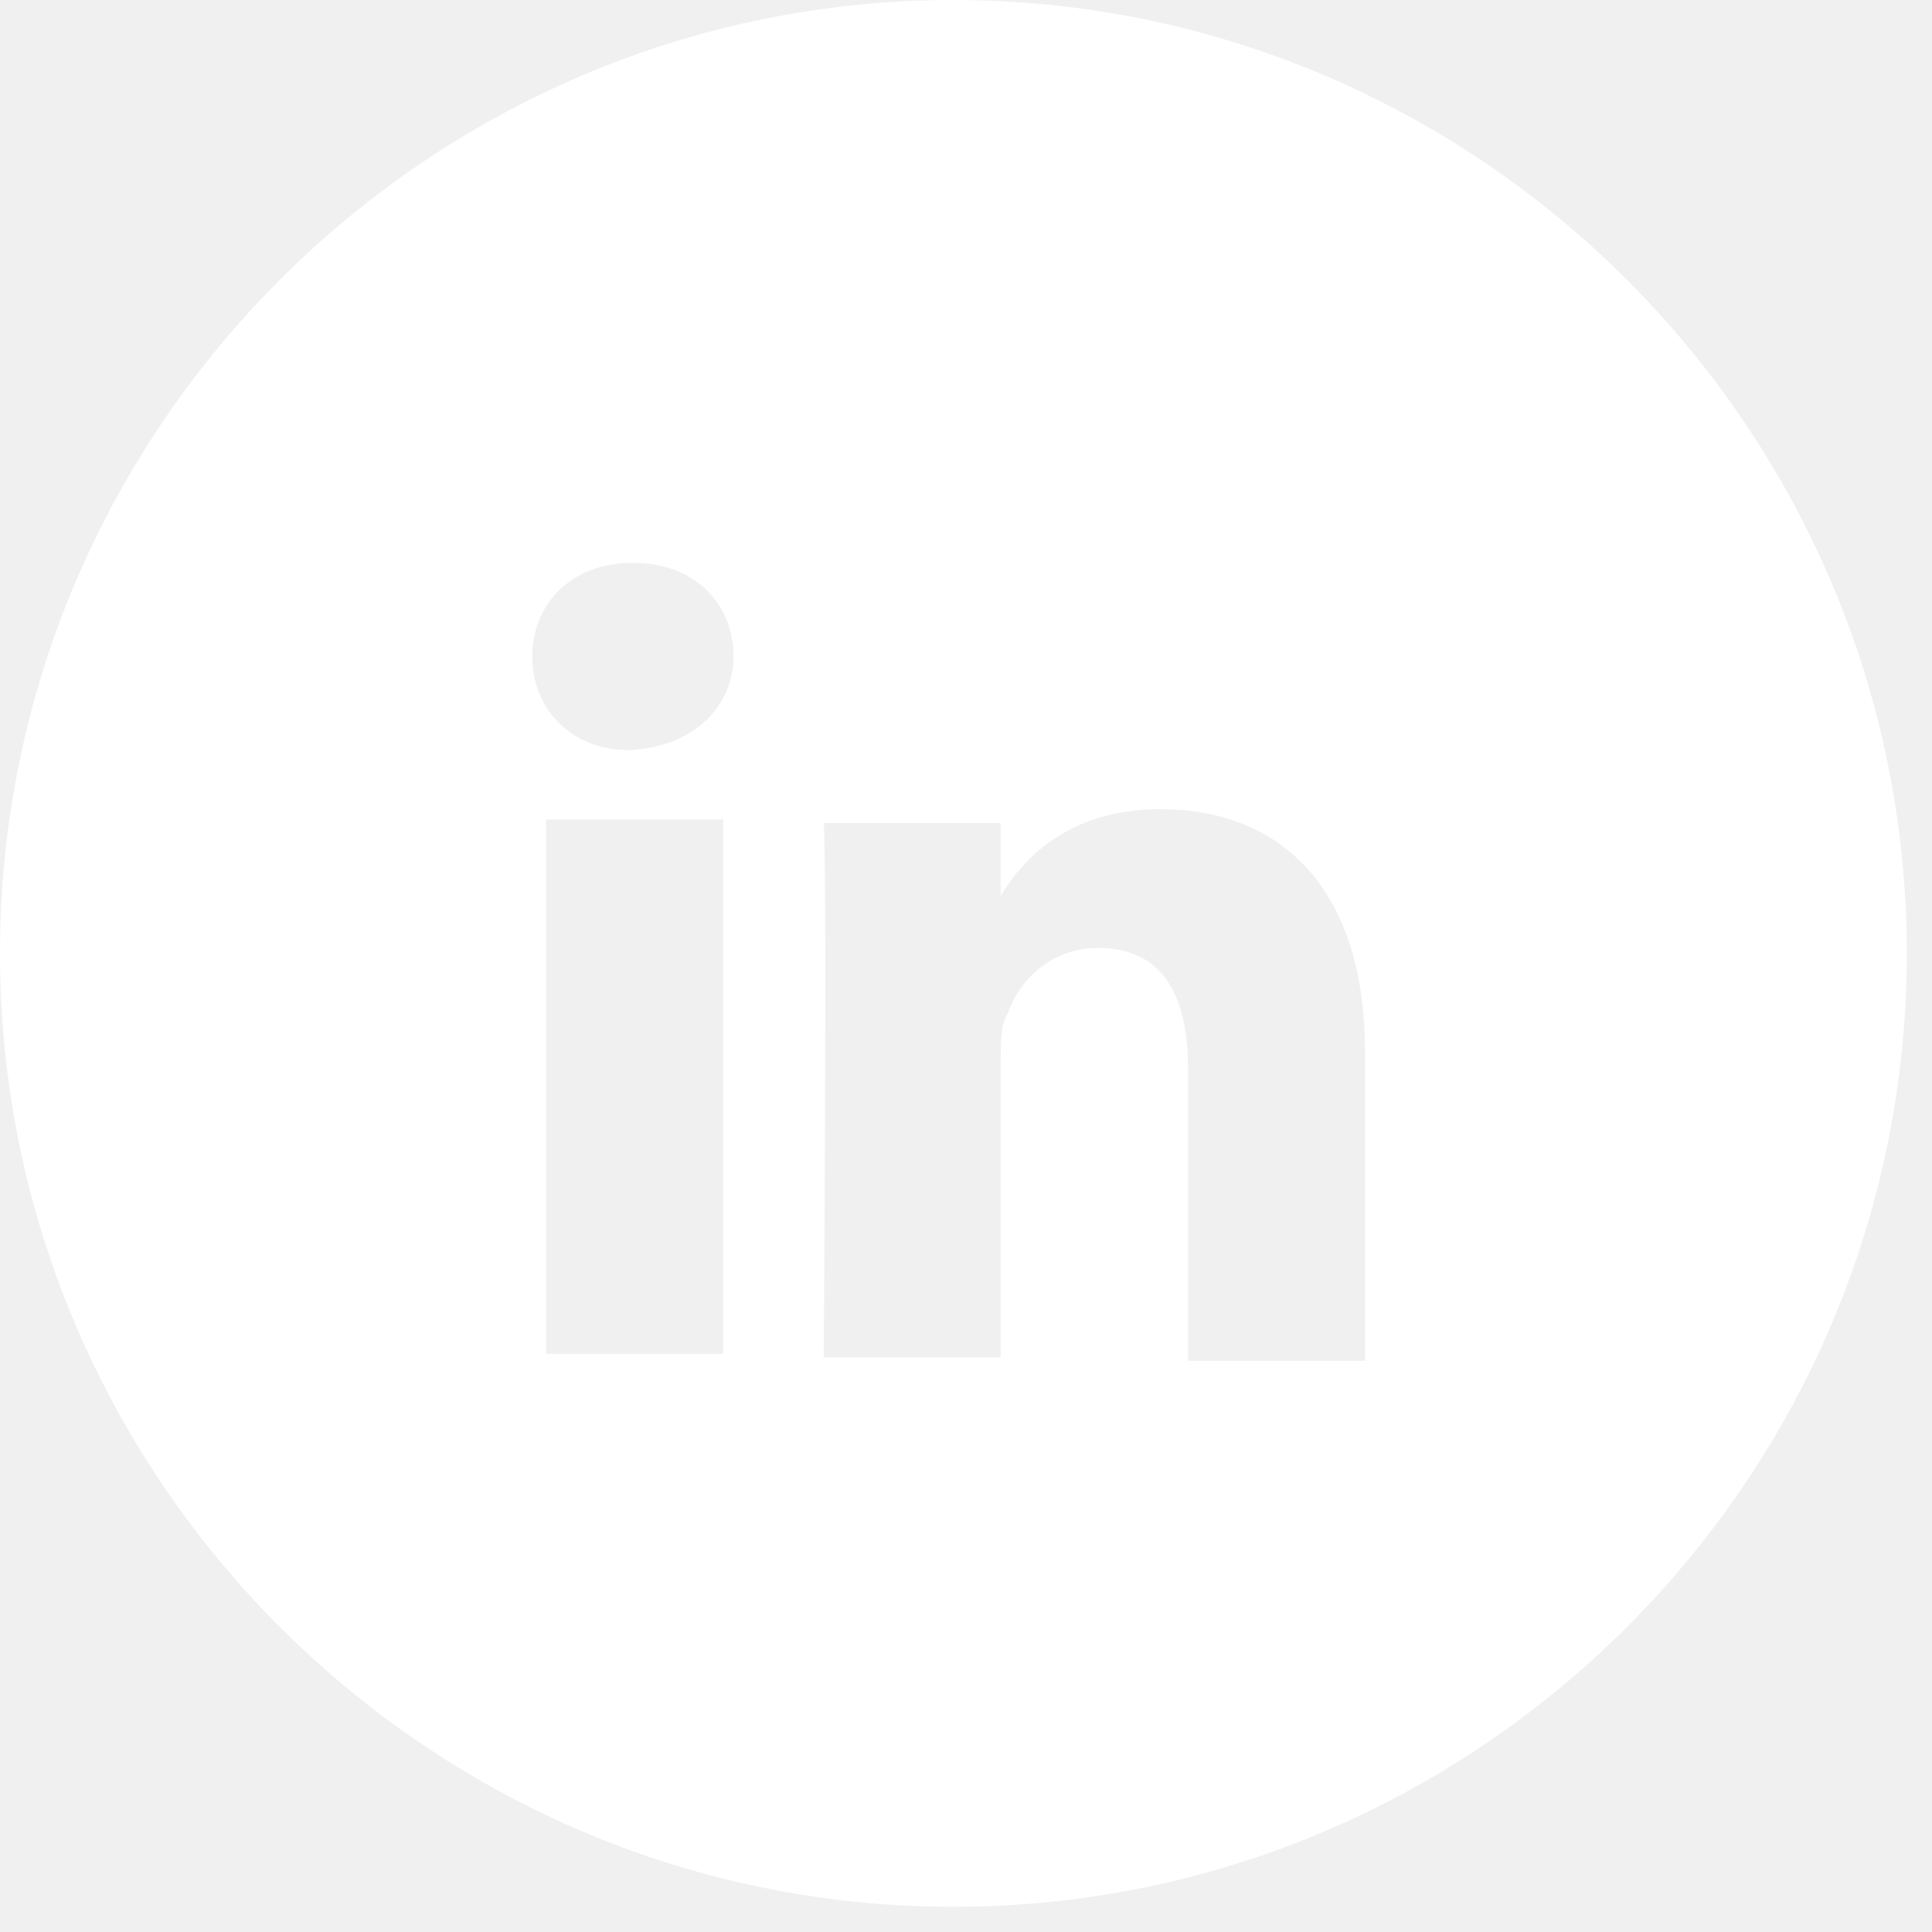
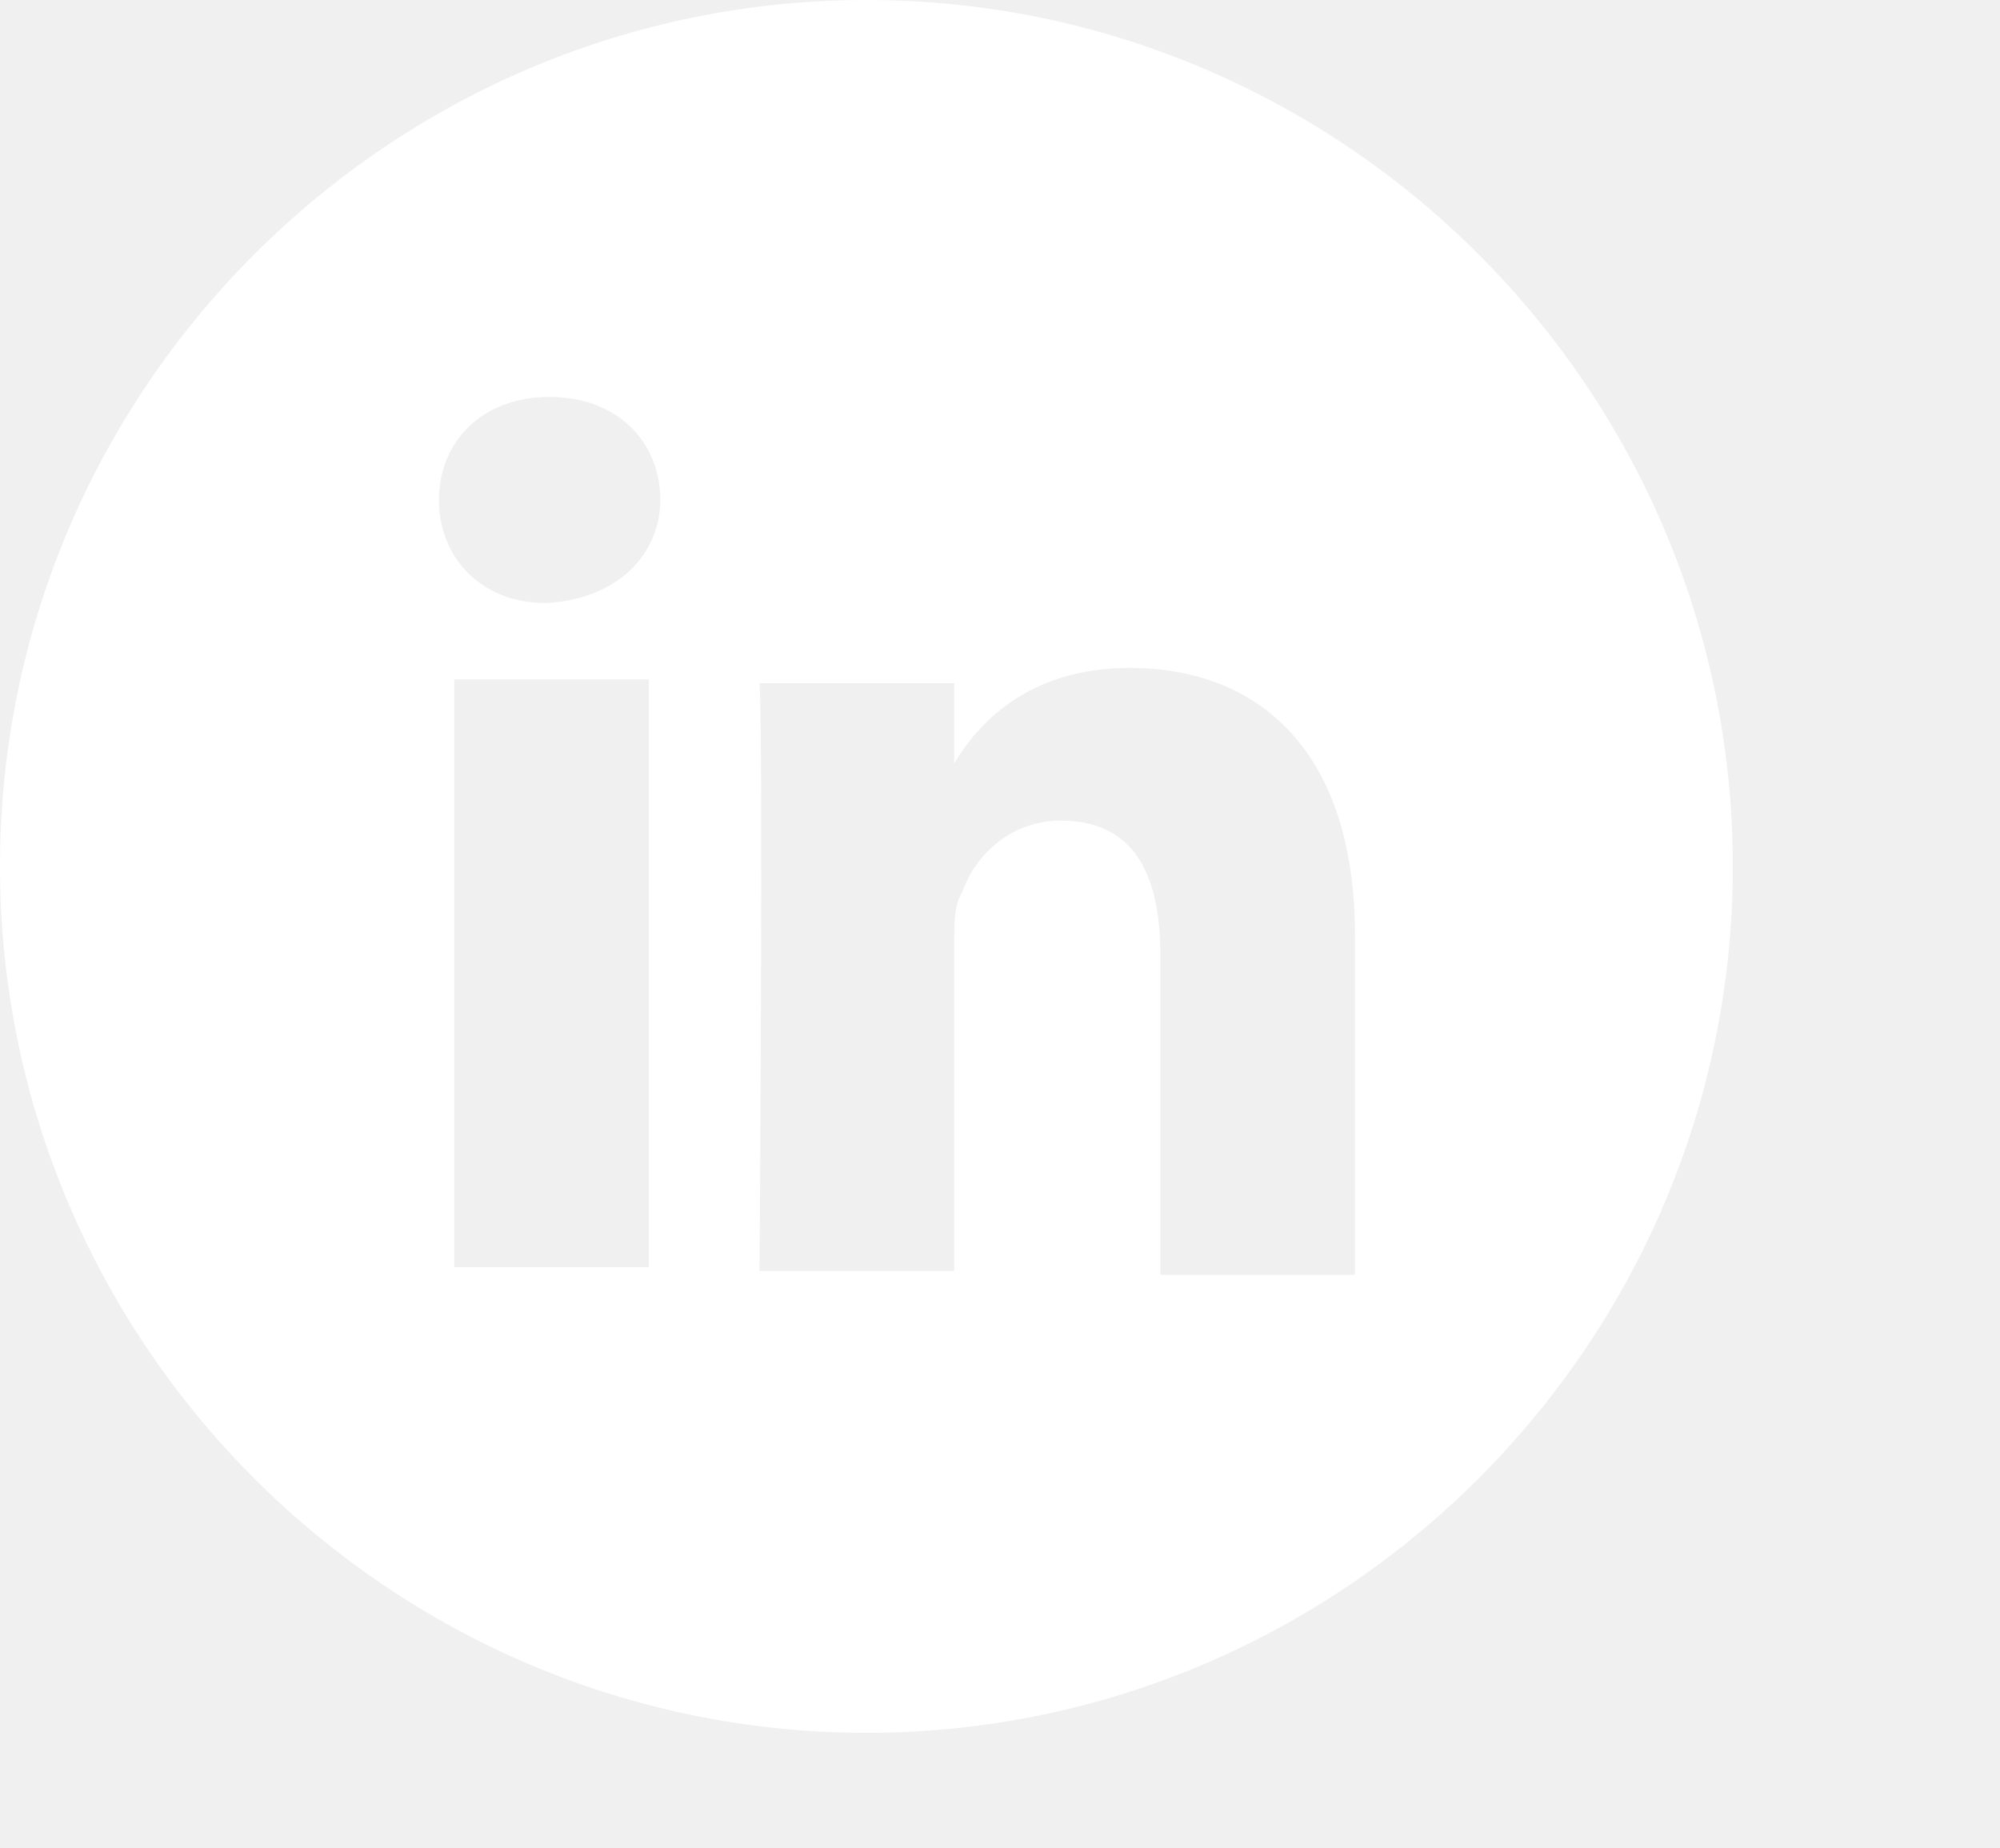
- <svg xmlns="http://www.w3.org/2000/svg" width="46px" height="46px" viewBox="0 0 46 46" version="1.1">
-   <g id="Page-1" stroke="none" stroke-width="1" fill="none" fill-rule="evenodd">
-     <g id="linkedin_icon" fill="#FFFFFF">
-       <path d="M22.7,0 C10.2,0 0,10.2 0,22.7 C0,35.2 10.2,45.4 22.7,45.4 C35.2,45.4 45.4,35.2 45.4,22.7 C45.4,10.2 35.2,0 22.7,0 Z M12.922,19.513 L17.217,19.513 L17.217,32.235 L13.004,32.235 L13.004,19.513 L12.922,19.513 Z M17.465,15.63 C17.465,14.391 16.557,13.4 15.07,13.4 C13.583,13.4 12.674,14.391 12.674,15.63 C12.674,16.87 13.583,17.861 14.987,17.861 L14.987,17.861 C16.557,17.778 17.465,16.787 17.465,15.63 Z M27.626,19.265 C30.435,19.265 32.5,21.083 32.5,25.048 L32.5,32.4 L28.287,32.4 L28.287,25.461 C28.287,23.726 27.709,22.57 26.139,22.57 C24.983,22.57 24.239,23.396 23.991,24.139 C23.826,24.387 23.826,24.8 23.826,25.213 L23.826,32.317 L19.613,32.317 C19.613,32.317 19.696,20.752 19.613,19.596 L23.826,19.596 L23.826,21.33 C24.322,20.504 25.396,19.265 27.626,19.265 Z" id="Shape" />
-     </g>
-   </g>
+ <svg xmlns="http://www.w3.org/2000/svg" enable-background="new 0 0 45.4 45.4" viewBox="0 0 52.4 48.4">
+   <path clip-rule="evenodd" d="m22.7 0c-12.5 0-22.7 10.2-22.7 22.7s10.2 22.7 22.7 22.7 22.7-10.2 22.7-22.7-10.2-22.7-22.7-22.7zm-10.9 17.8h5.2v15.4h-5.1v-15.4zm5.5-4.7c0-1.5-1.1-2.7-2.9-2.7s-2.9 1.2-2.9 2.7 1.1 2.7 2.8 2.7c1.9-.1 3-1.3 3-2.7zm12.3 4.4c3.4 0 5.9 2.2 5.9 7v8.9h-5.1v-8.4c0-2.1-.7-3.5-2.6-3.5-1.4 0-2.3 1-2.6 1.9-.2.3-.2.8-.2 1.3v8.6h-5.1s.1-14 0-15.4h5.1v2.1c.6-1 1.9-2.5 4.6-2.5z" fill="#fff" fill-rule="evenodd" />
</svg>
